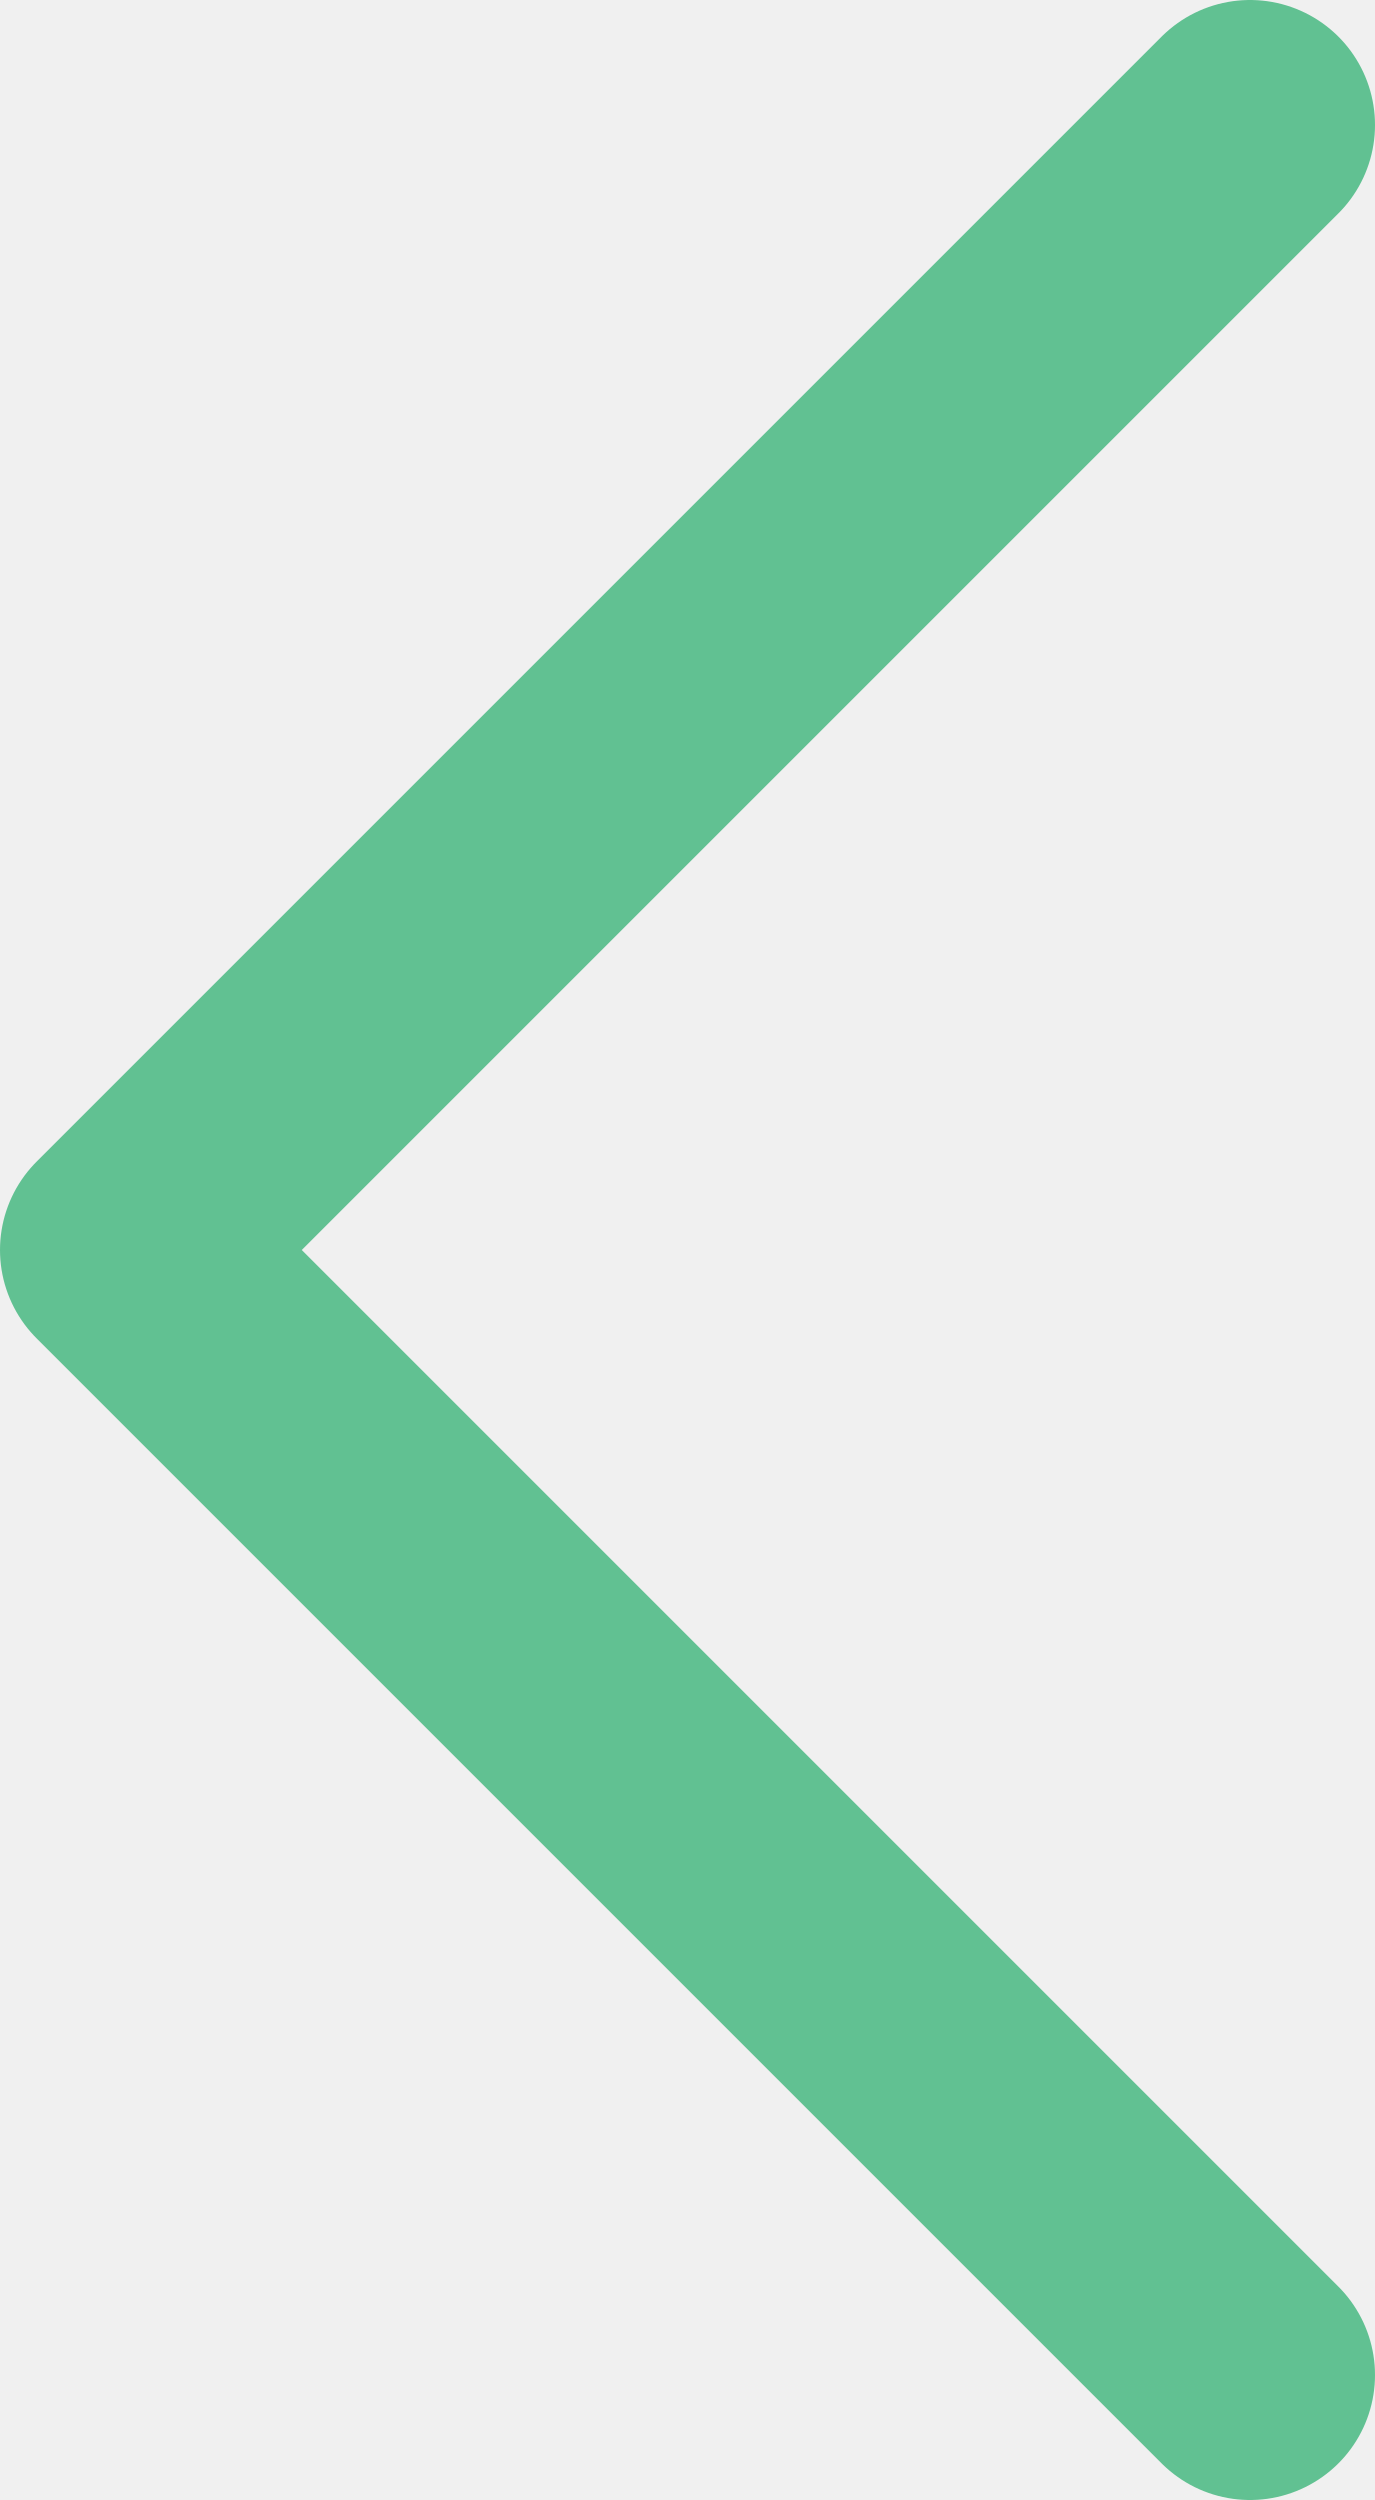
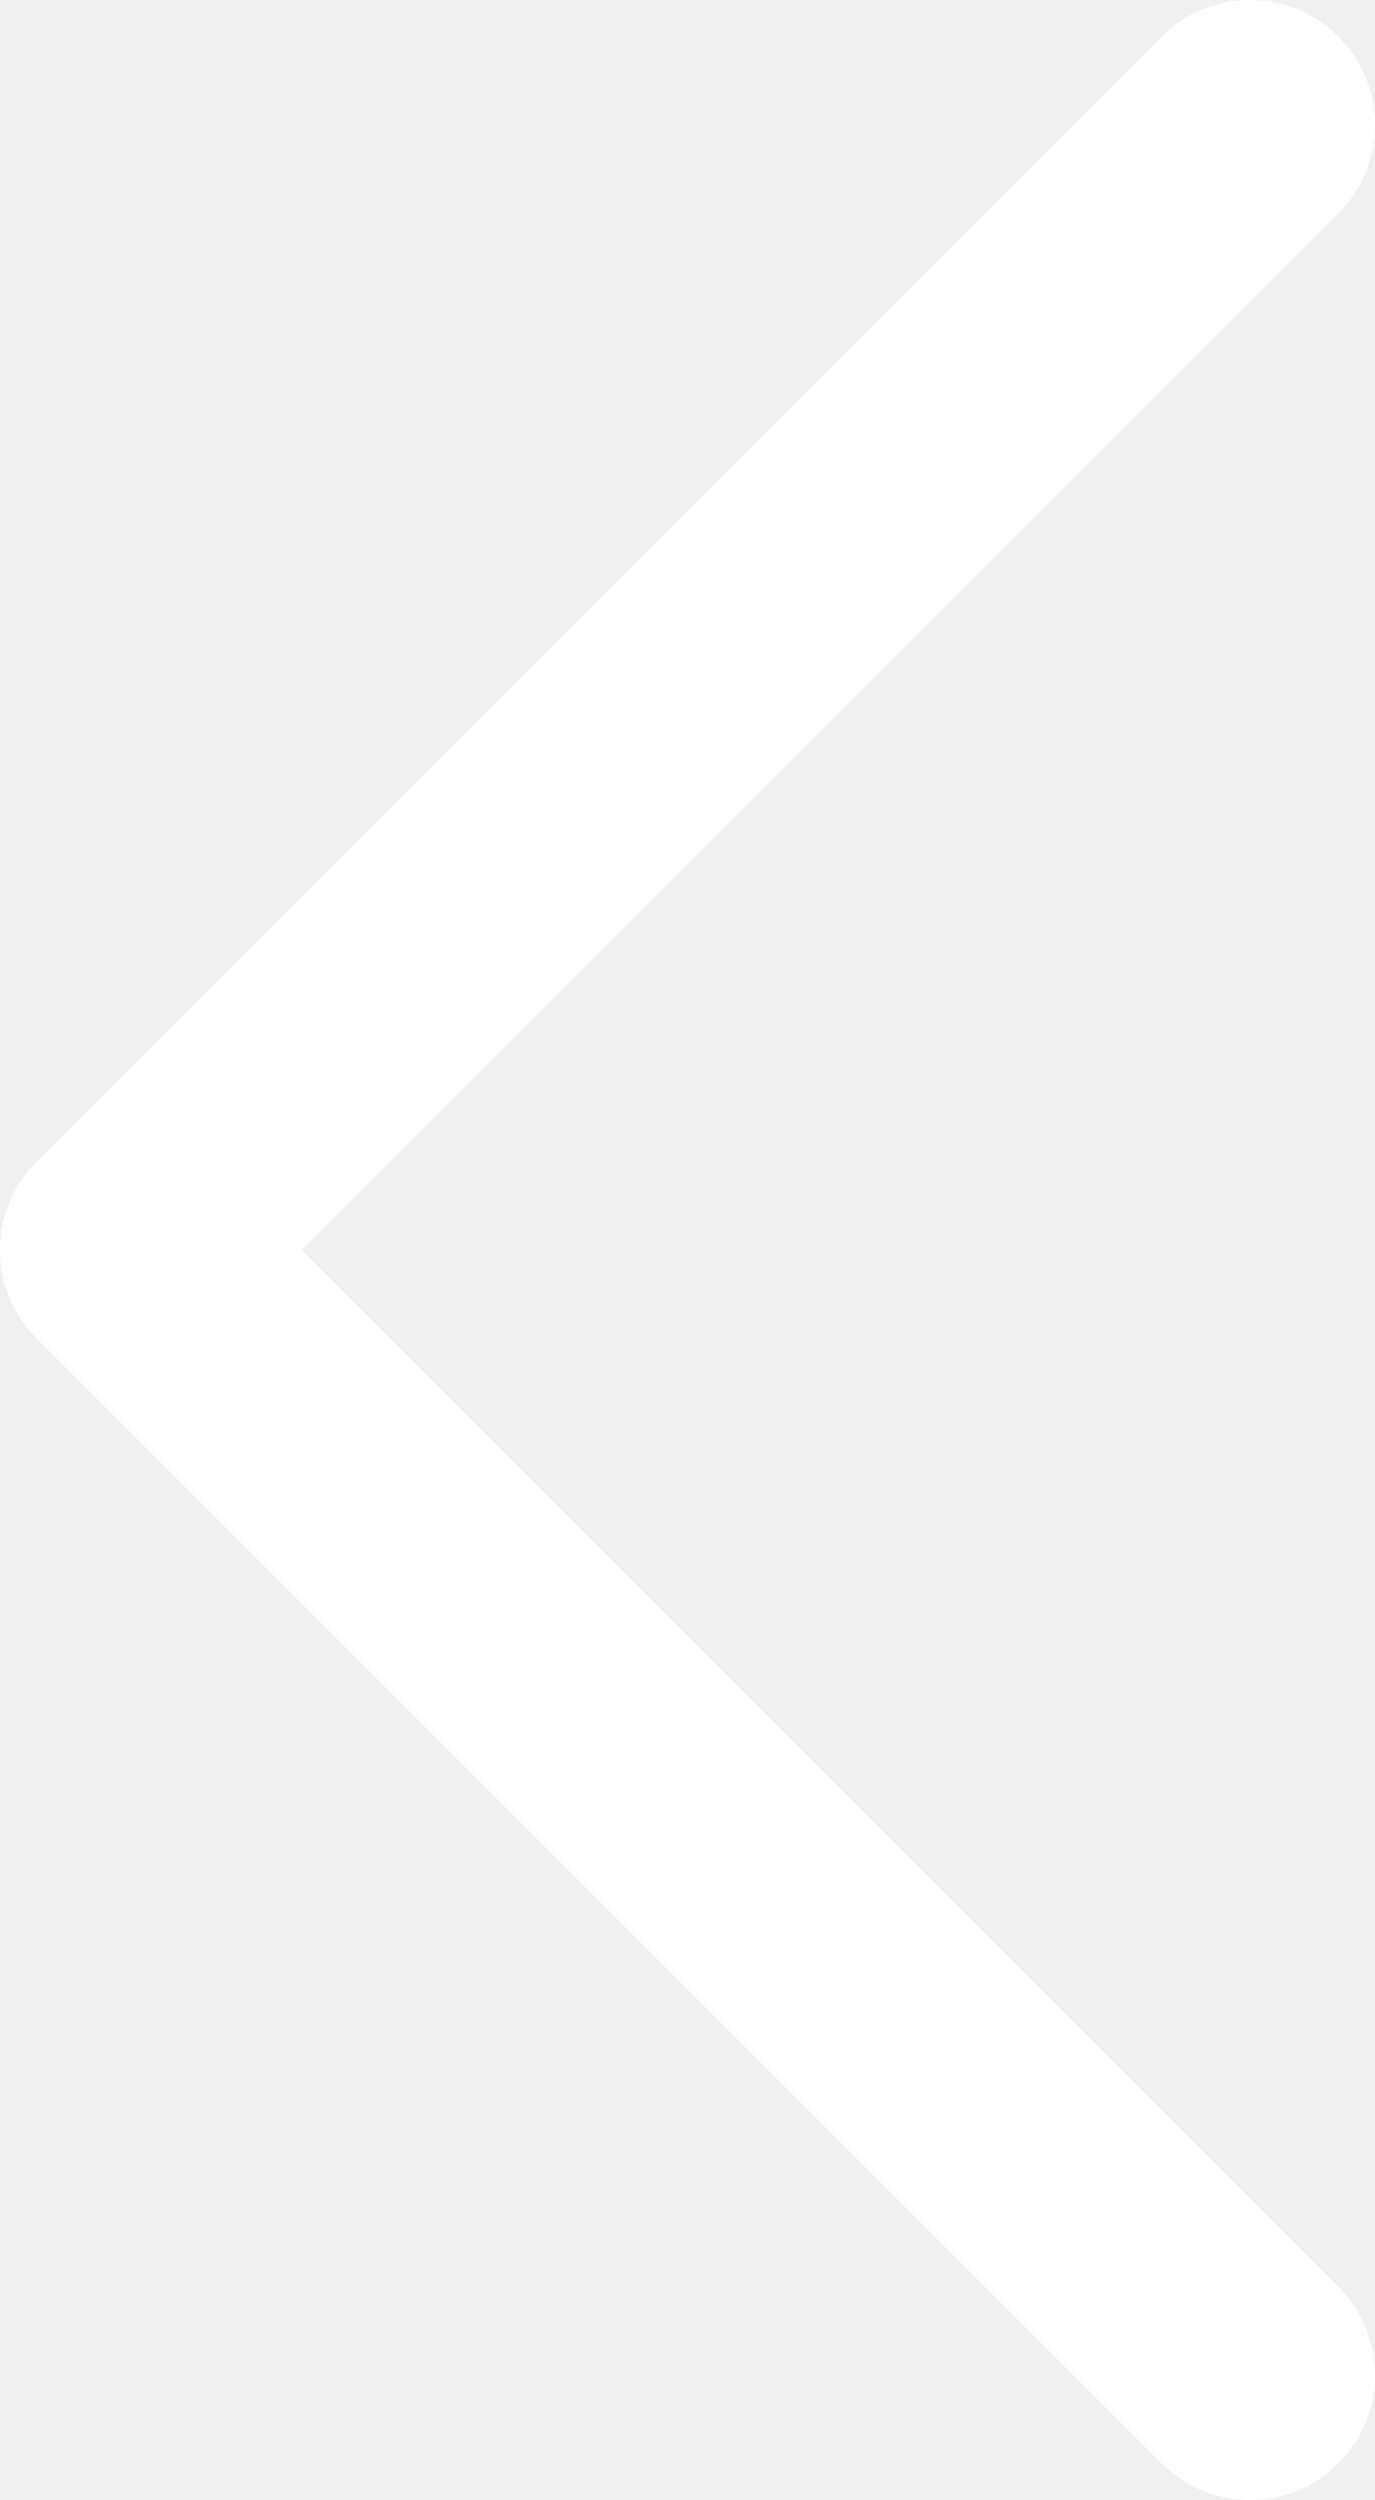
<svg xmlns="http://www.w3.org/2000/svg" viewBox="0 0 11 20">
  <defs>
-     <style>.cls-1{fill:none;stroke:#61c192;stroke-linecap:round;stroke-linejoin:round;stroke-width:2px}</style>
+     <style>.cls-1{fill:none;stroke:#fff;stroke-linecap:round;stroke-linejoin:round;stroke-width:2px}</style>
  </defs>
  <g id="Layer_2" data-name="Layer 2">
    <path class="cls-1" d="M10 1l-9 9 9 9" id="Layer_1-2" data-name="Layer 1" />
  </g>
</svg>
